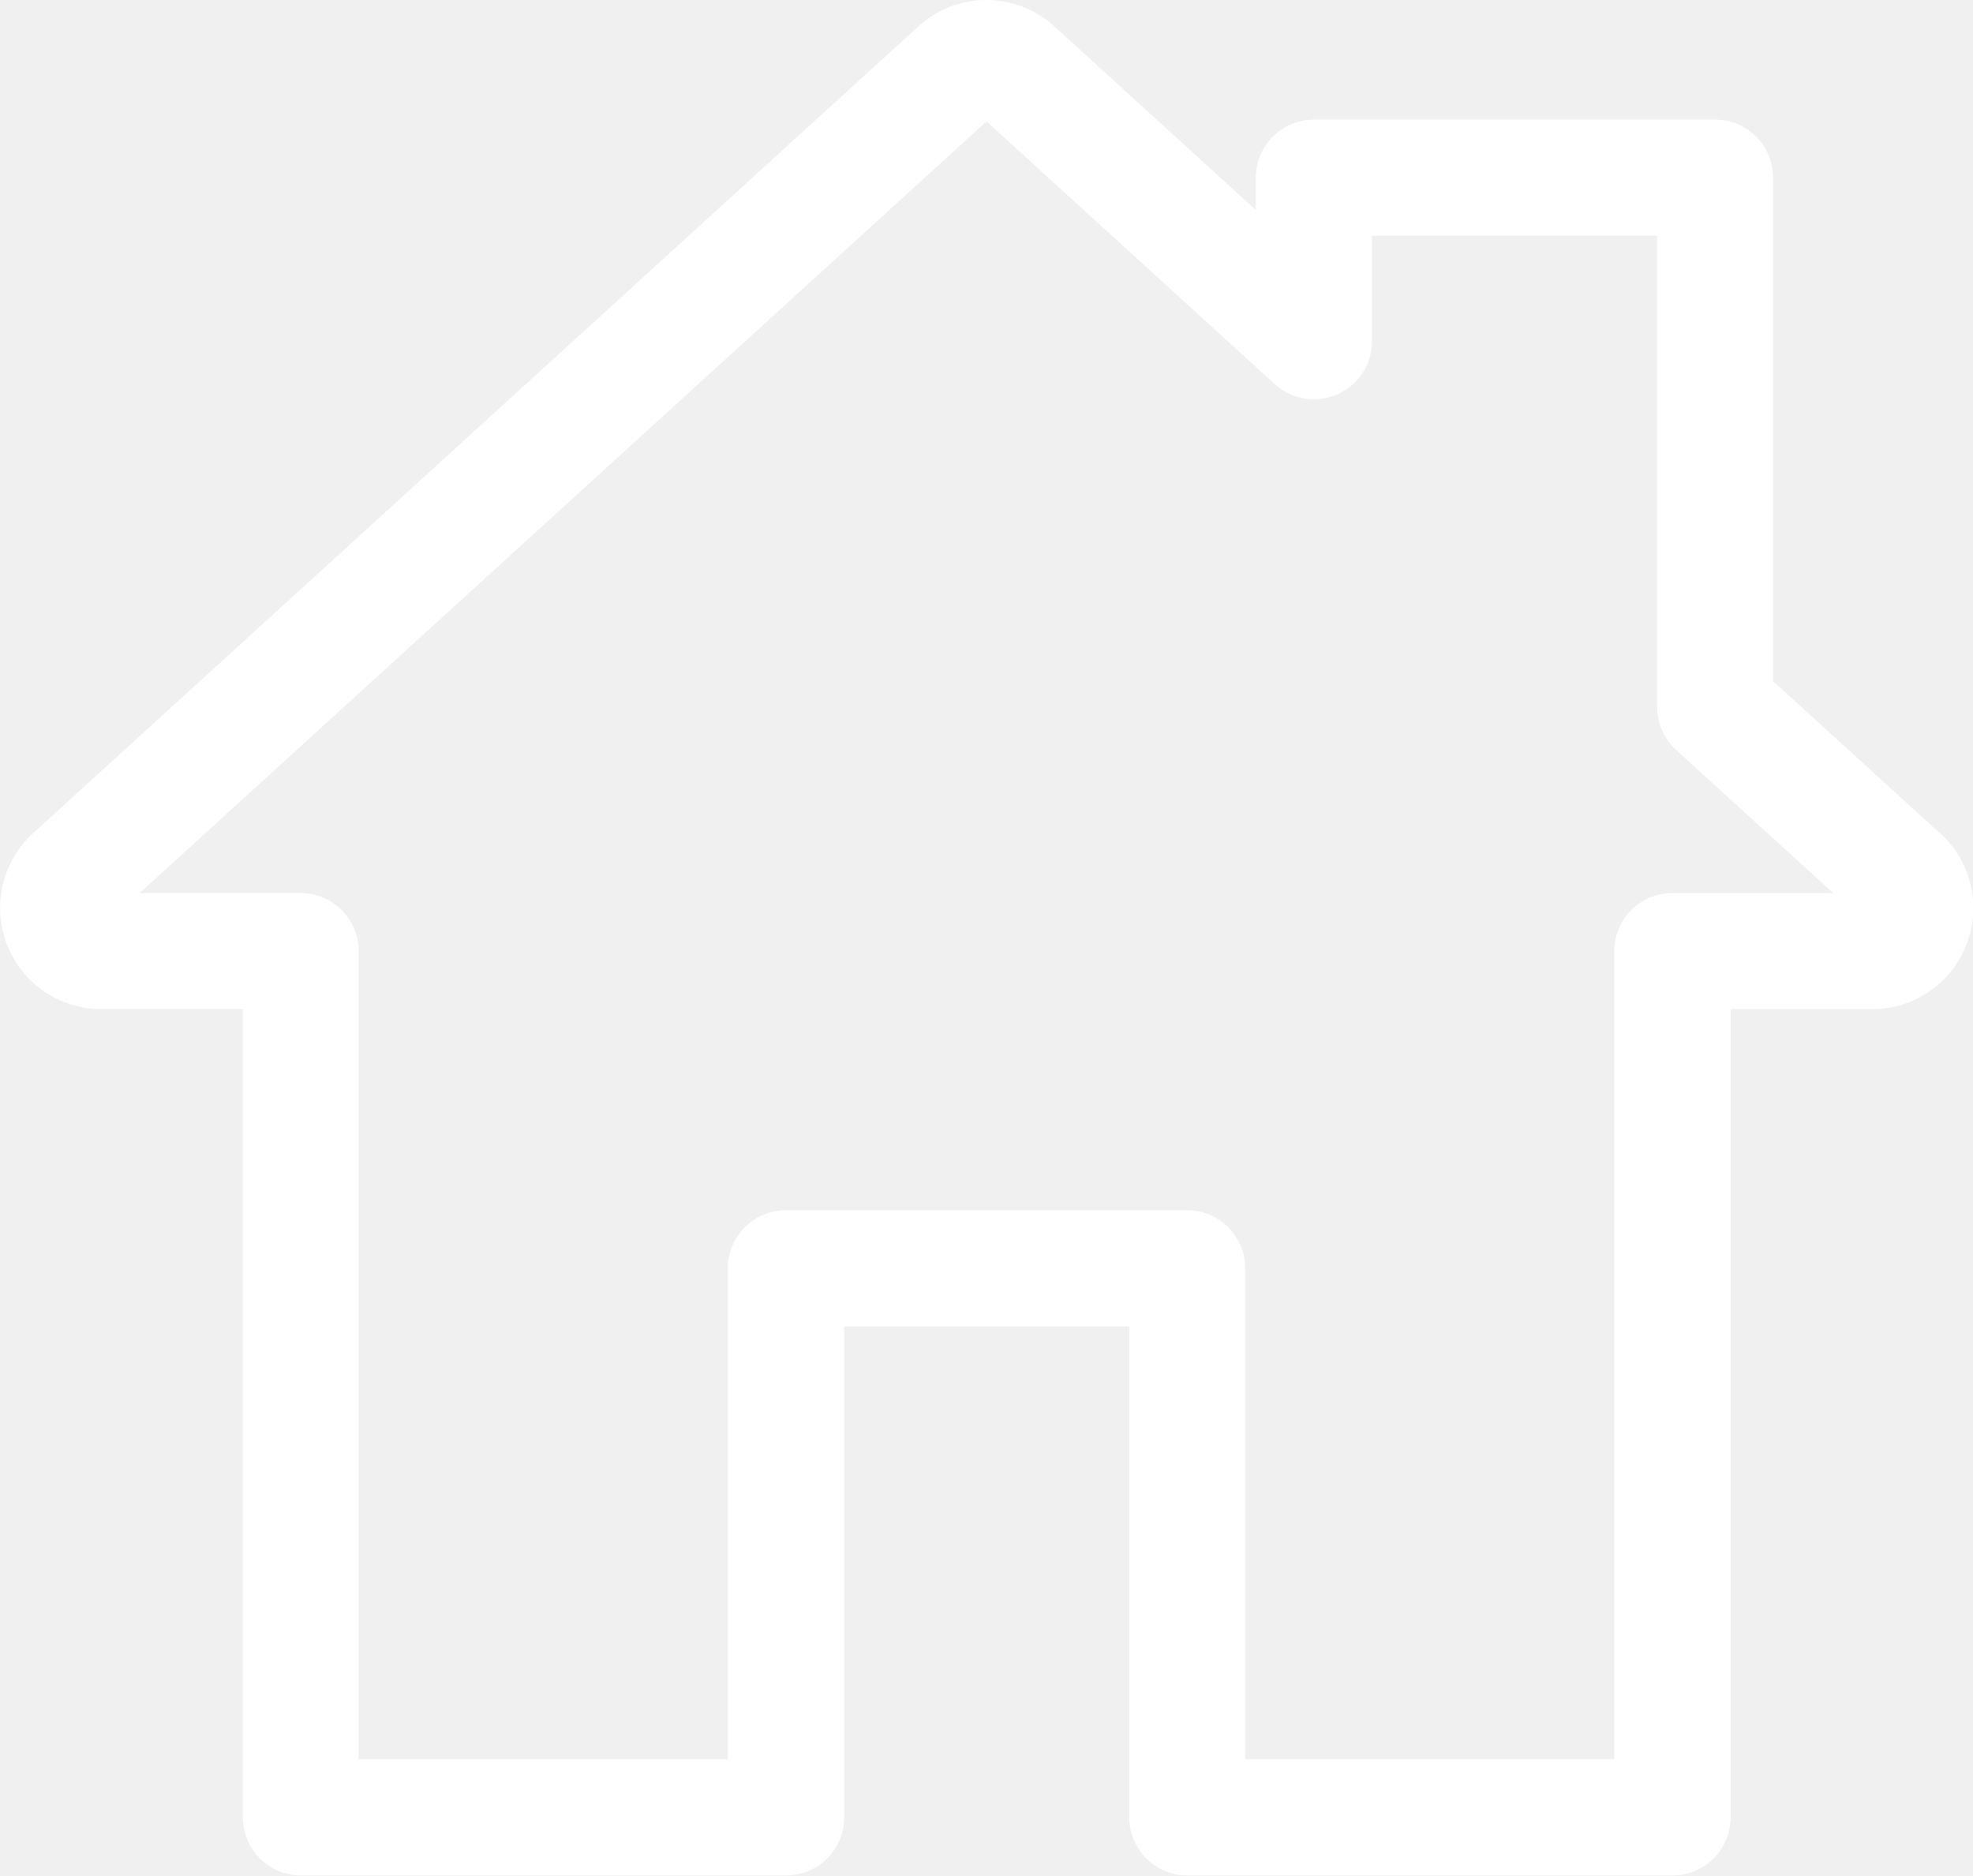
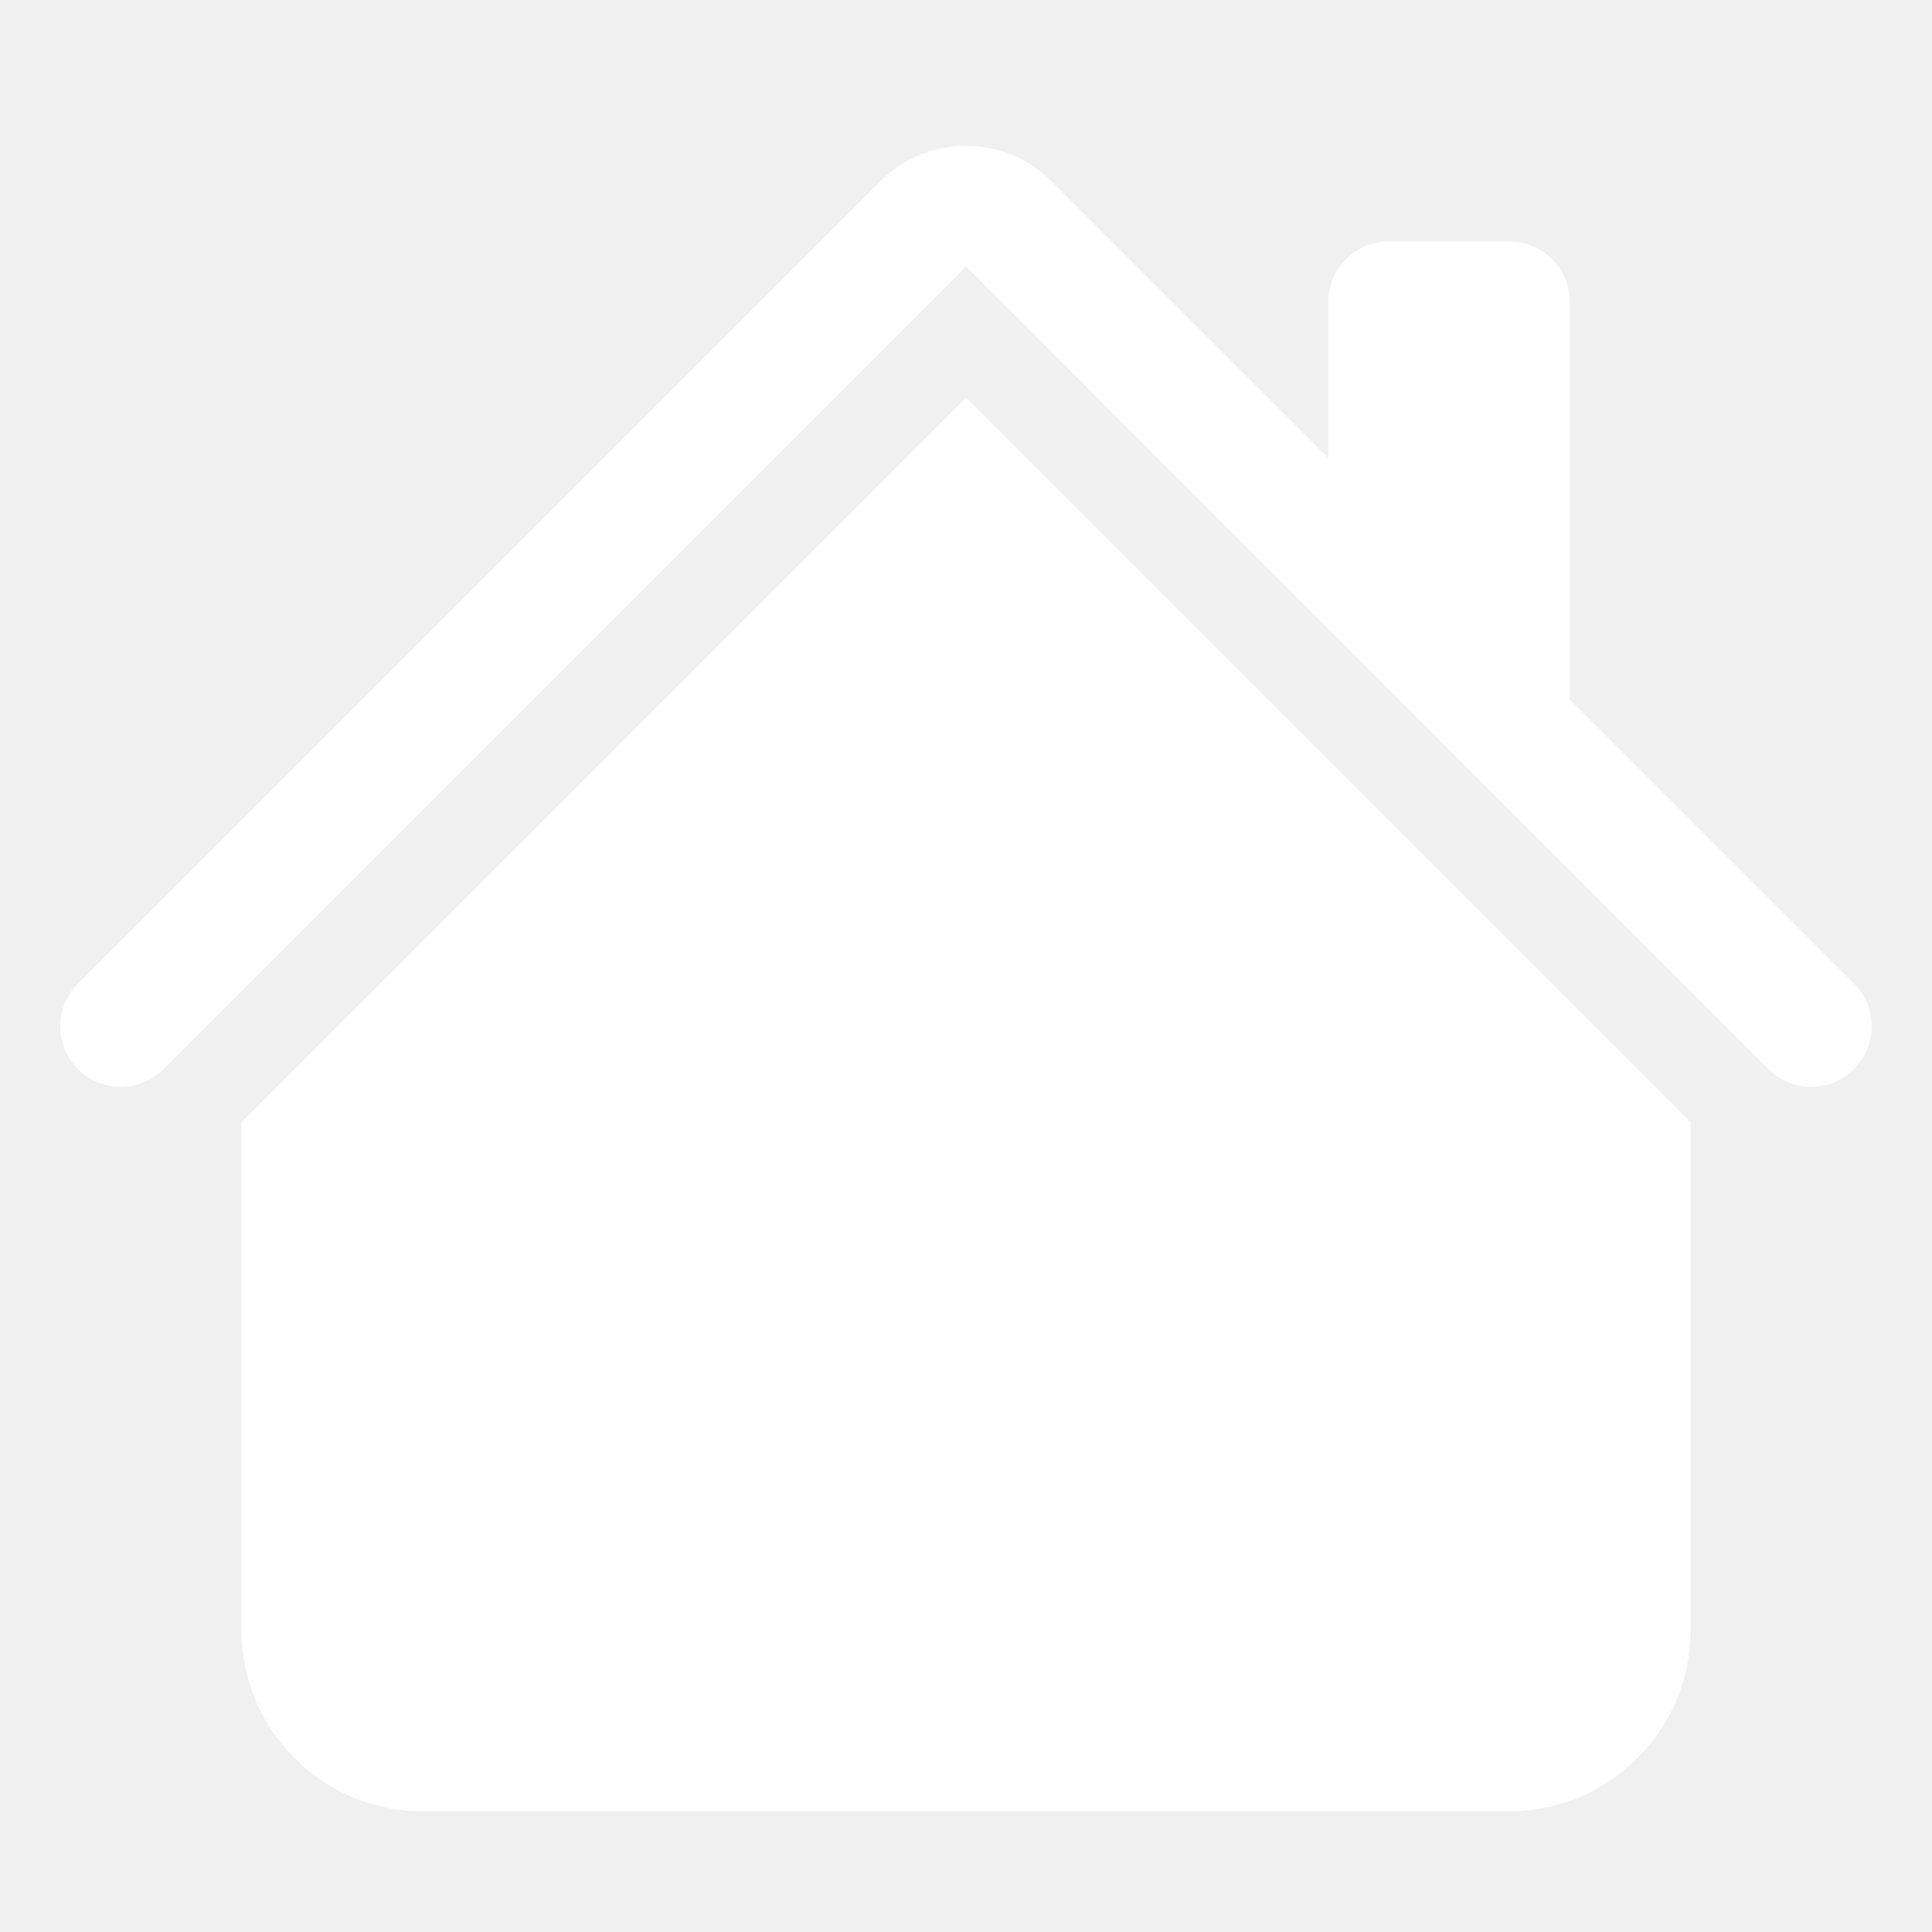
- <svg xmlns="http://www.w3.org/2000/svg" width="37.373" height="35.522" viewBox="0 0 37.373 35.522">
-   <g id="Item_House" data-name="Item House" transform="translate(0 -12.676)">
-     <g id="Grupo_7" data-name="Grupo 7" transform="translate(0 12.676)">
-       <path id="Caminho_10" data-name="Caminho 10" d="M36.745,28.457l-3.157-2.877V16.042a1.1,1.1,0,0,0-1.1-1.1h-7.6a1.1,1.1,0,0,0-1.1,1.1v.611l-3.813-3.474a1.908,1.908,0,0,0-2.582,0L.628,28.457A1.916,1.916,0,0,0,1.919,31.79H4.6V47.1a1.1,1.1,0,0,0,1.1,1.1h9.191a1.1,1.1,0,0,0,1.1-1.1V37.8h5.4V47.1a1.1,1.1,0,0,0,1.1,1.1h9.191a1.1,1.1,0,0,0,1.1-1.1V31.791h2.679a1.916,1.916,0,0,0,1.291-3.333Zm-5.068,1.135a1.1,1.1,0,0,0-1.1,1.1V46H23.586V36.7a1.1,1.1,0,0,0-1.1-1.1h-7.6a1.1,1.1,0,0,0-1.1,1.1V46H6.795V30.691a1.1,1.1,0,0,0-1.1-1.1H2.646L18.687,14.976l5.463,4.978a1.1,1.1,0,0,0,1.839-.812v-2h5.4v8.925a1.1,1.1,0,0,0,.359.812l2.978,2.714Z" transform="translate(0 -12.676)" fill="#fff" />
-     </g>
-   </g>
+ <svg xmlns="http://www.w3.org/2000/svg" width="1em" height="1em" viewBox="0 0 16 16" class="bi bi-house-fill" fill="#ffffff">
+   <path fill-rule="evenodd" d="M8 3.293l6 6V13.5a1.5 1.5 0 0 1-1.5 1.5h-9A1.5 1.5 0 0 1 2 13.5V9.293l6-6zm5-.793V6l-2-2V2.5a.5.5 0 0 1 .5-.5h1a.5.5 0 0 1 .5.5z" />
+   <path fill-rule="evenodd" d="M7.293 1.5a1 1 0 0 1 1.414 0l6.647 6.646a.5.5 0 0 1-.708.708L8 2.207 1.354 8.854a.5.5 0 1 1-.708-.708L7.293 1.5z" />
</svg>
